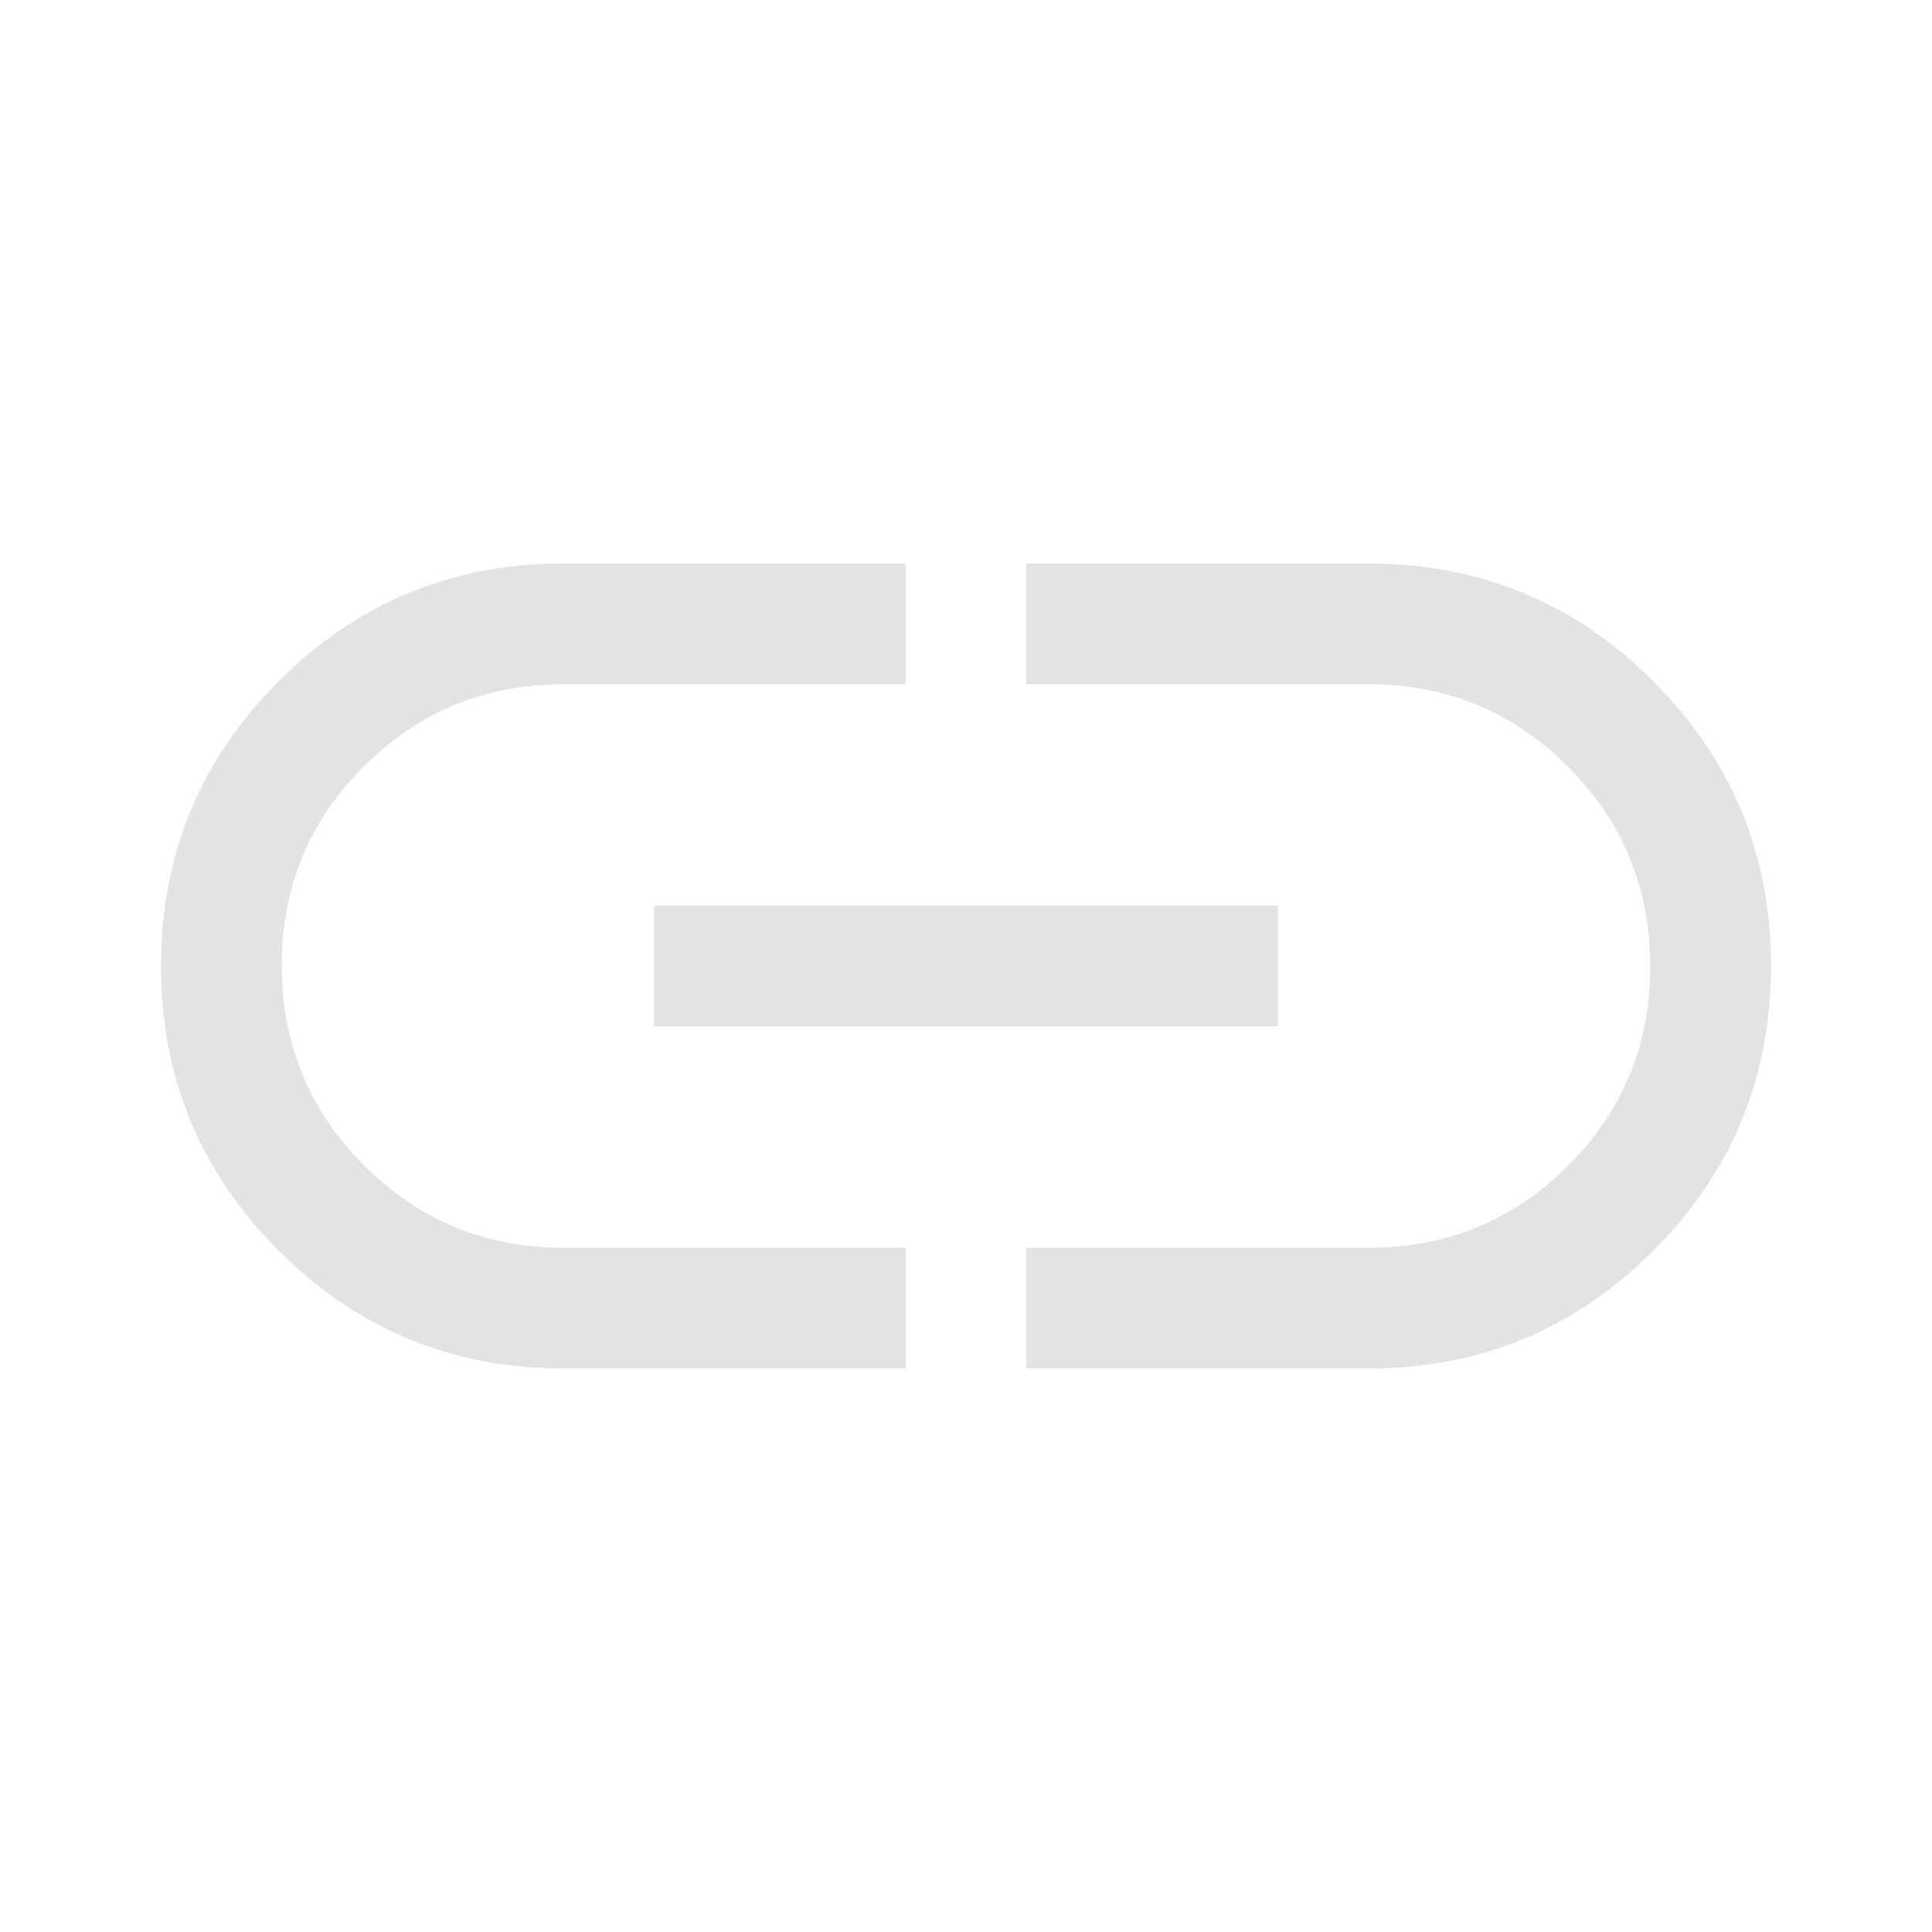
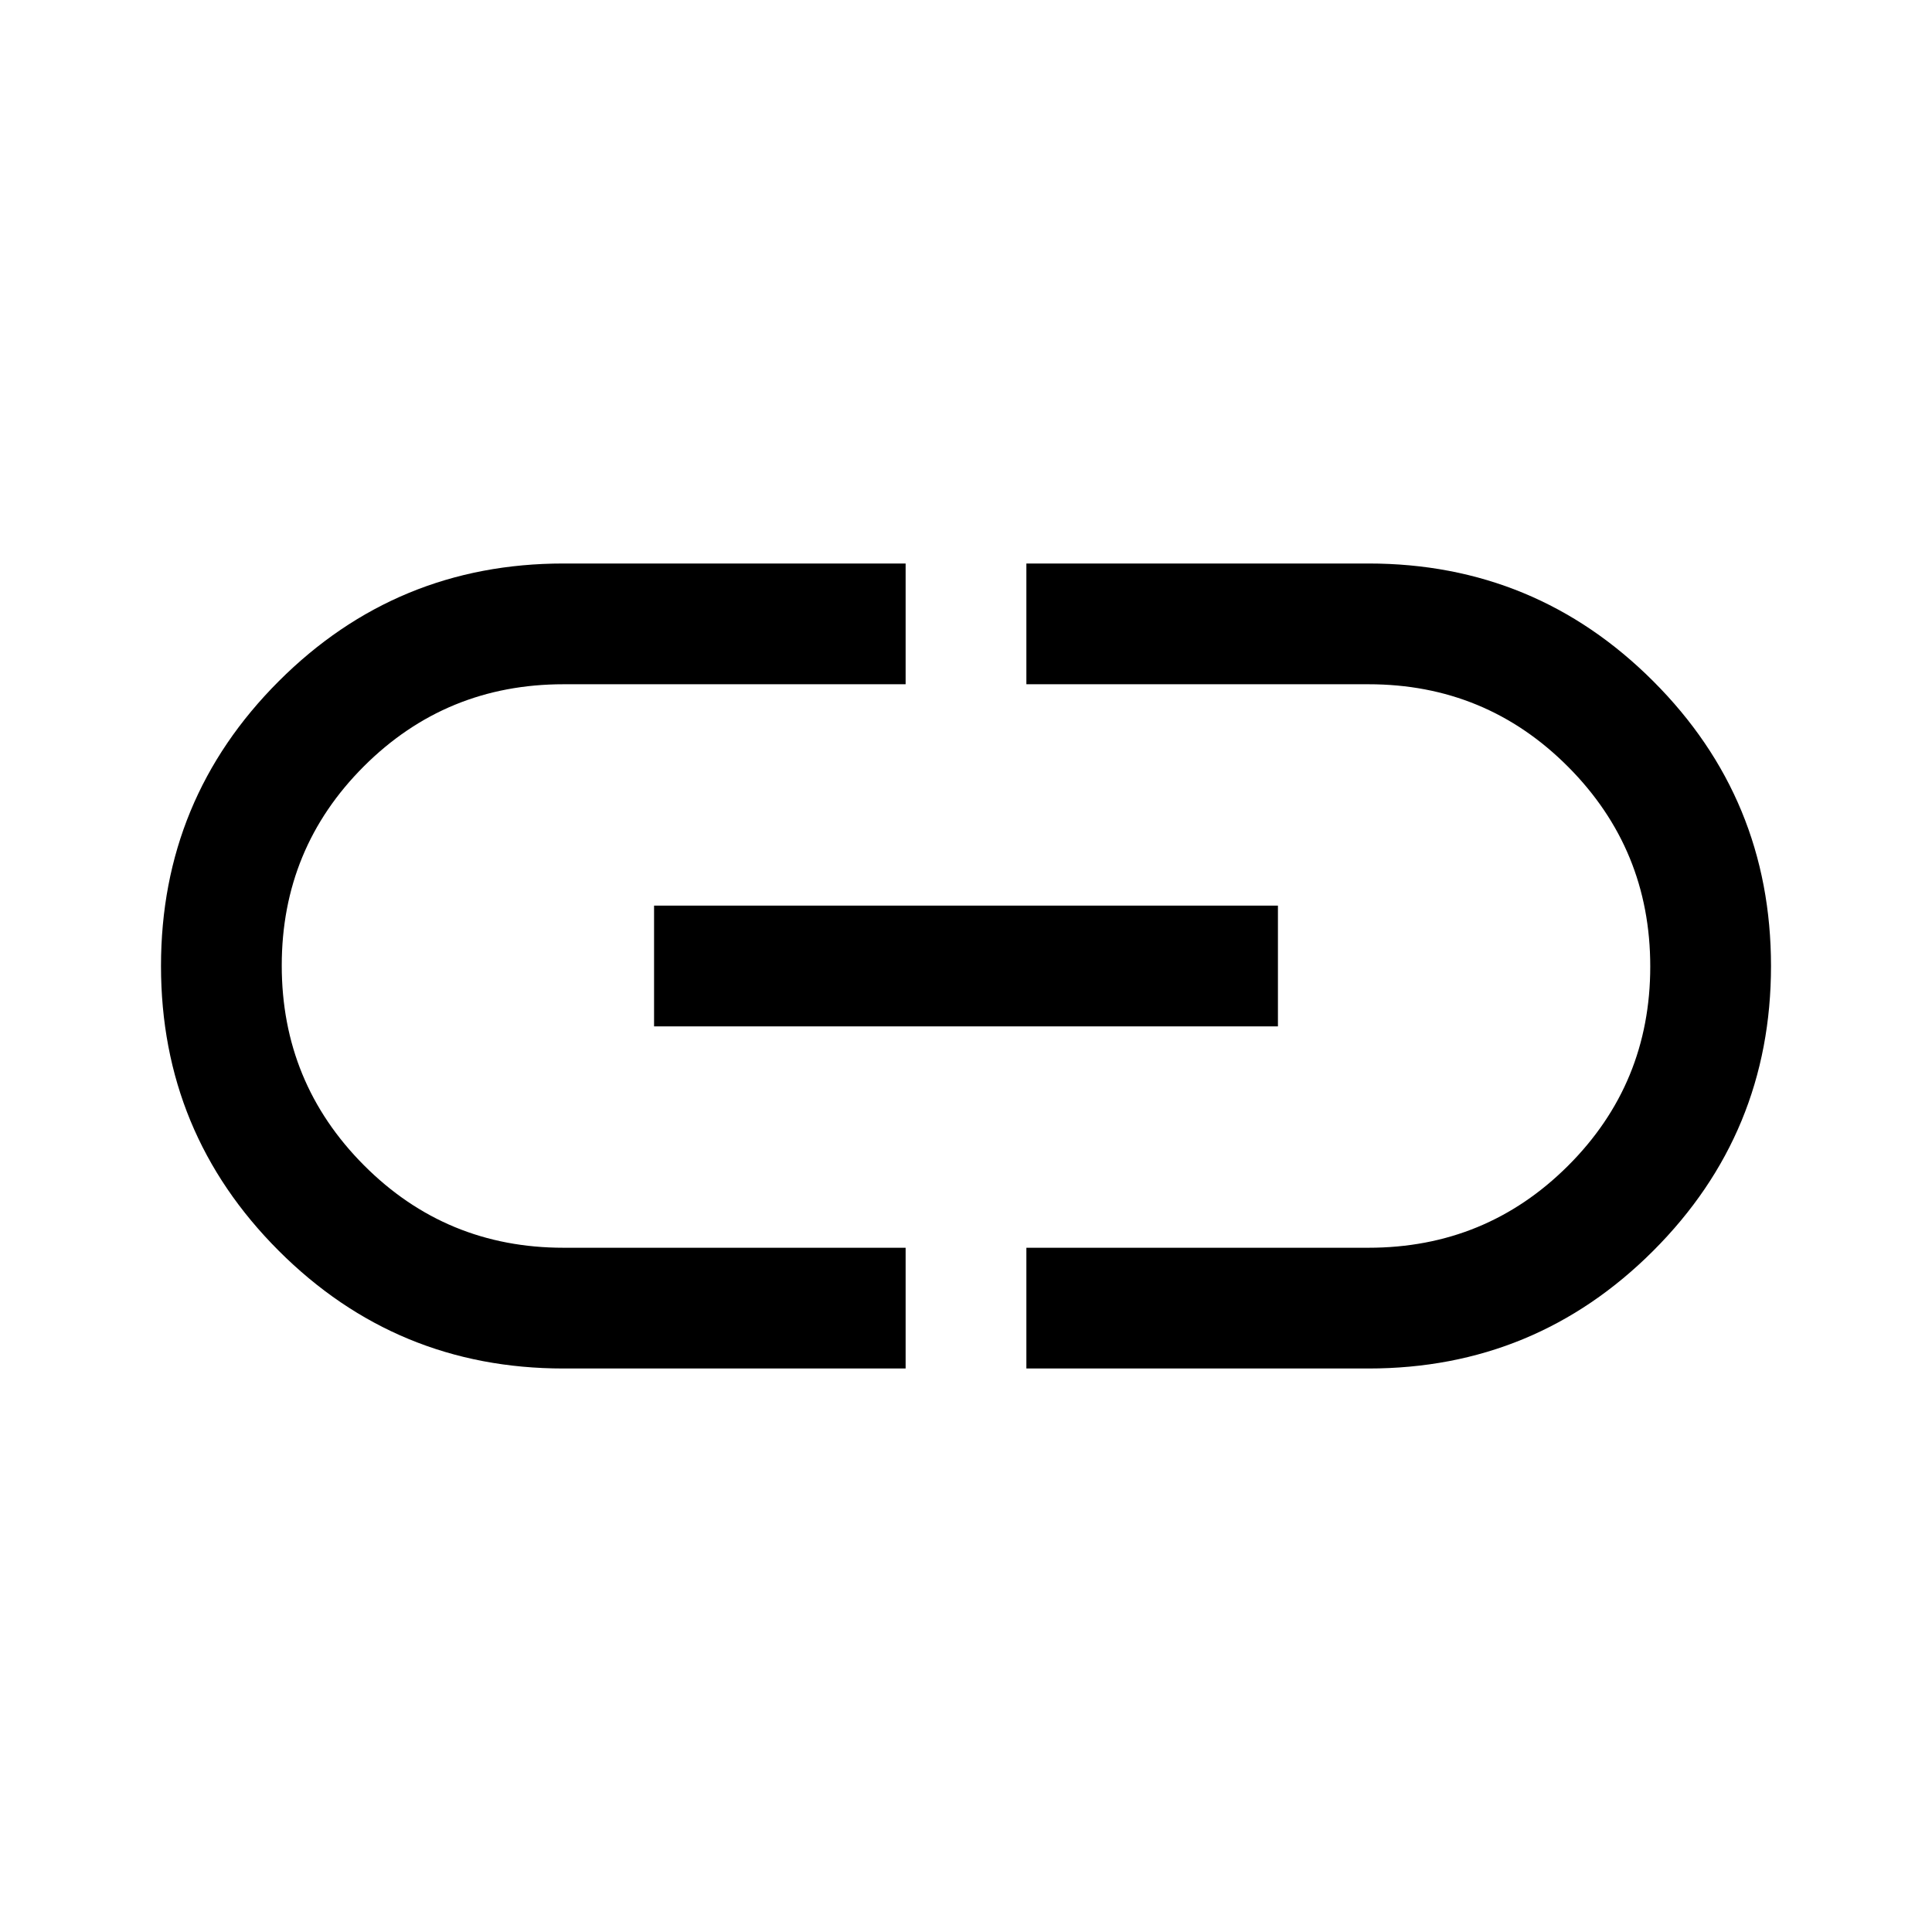
- <svg xmlns="http://www.w3.org/2000/svg" height="48px" viewBox="0 -960 960 960" width="48px" fill="#e3e3e3">
+ <svg xmlns="http://www.w3.org/2000/svg" height="48px" viewBox="0 -960 960 960" width="48px" fill="currentColor">
  <path d="M450-280H280q-83 0-141.5-58.5T80-480q0-83 58.5-141.5T280-680h170v60H280q-58.33 0-99.17 40.76-40.83 40.77-40.83 99Q140-422 180.83-381q40.84 41 99.17 41h170v60ZM325-450v-60h310v60H325Zm185 170v-60h170q58.33 0 99.17-40.76 40.83-40.77 40.83-99Q820-538 779.17-579q-40.84-41-99.17-41H510v-60h170q83 0 141.5 58.5T880-480q0 83-58.5 141.5T680-280H510Z" />
</svg>
